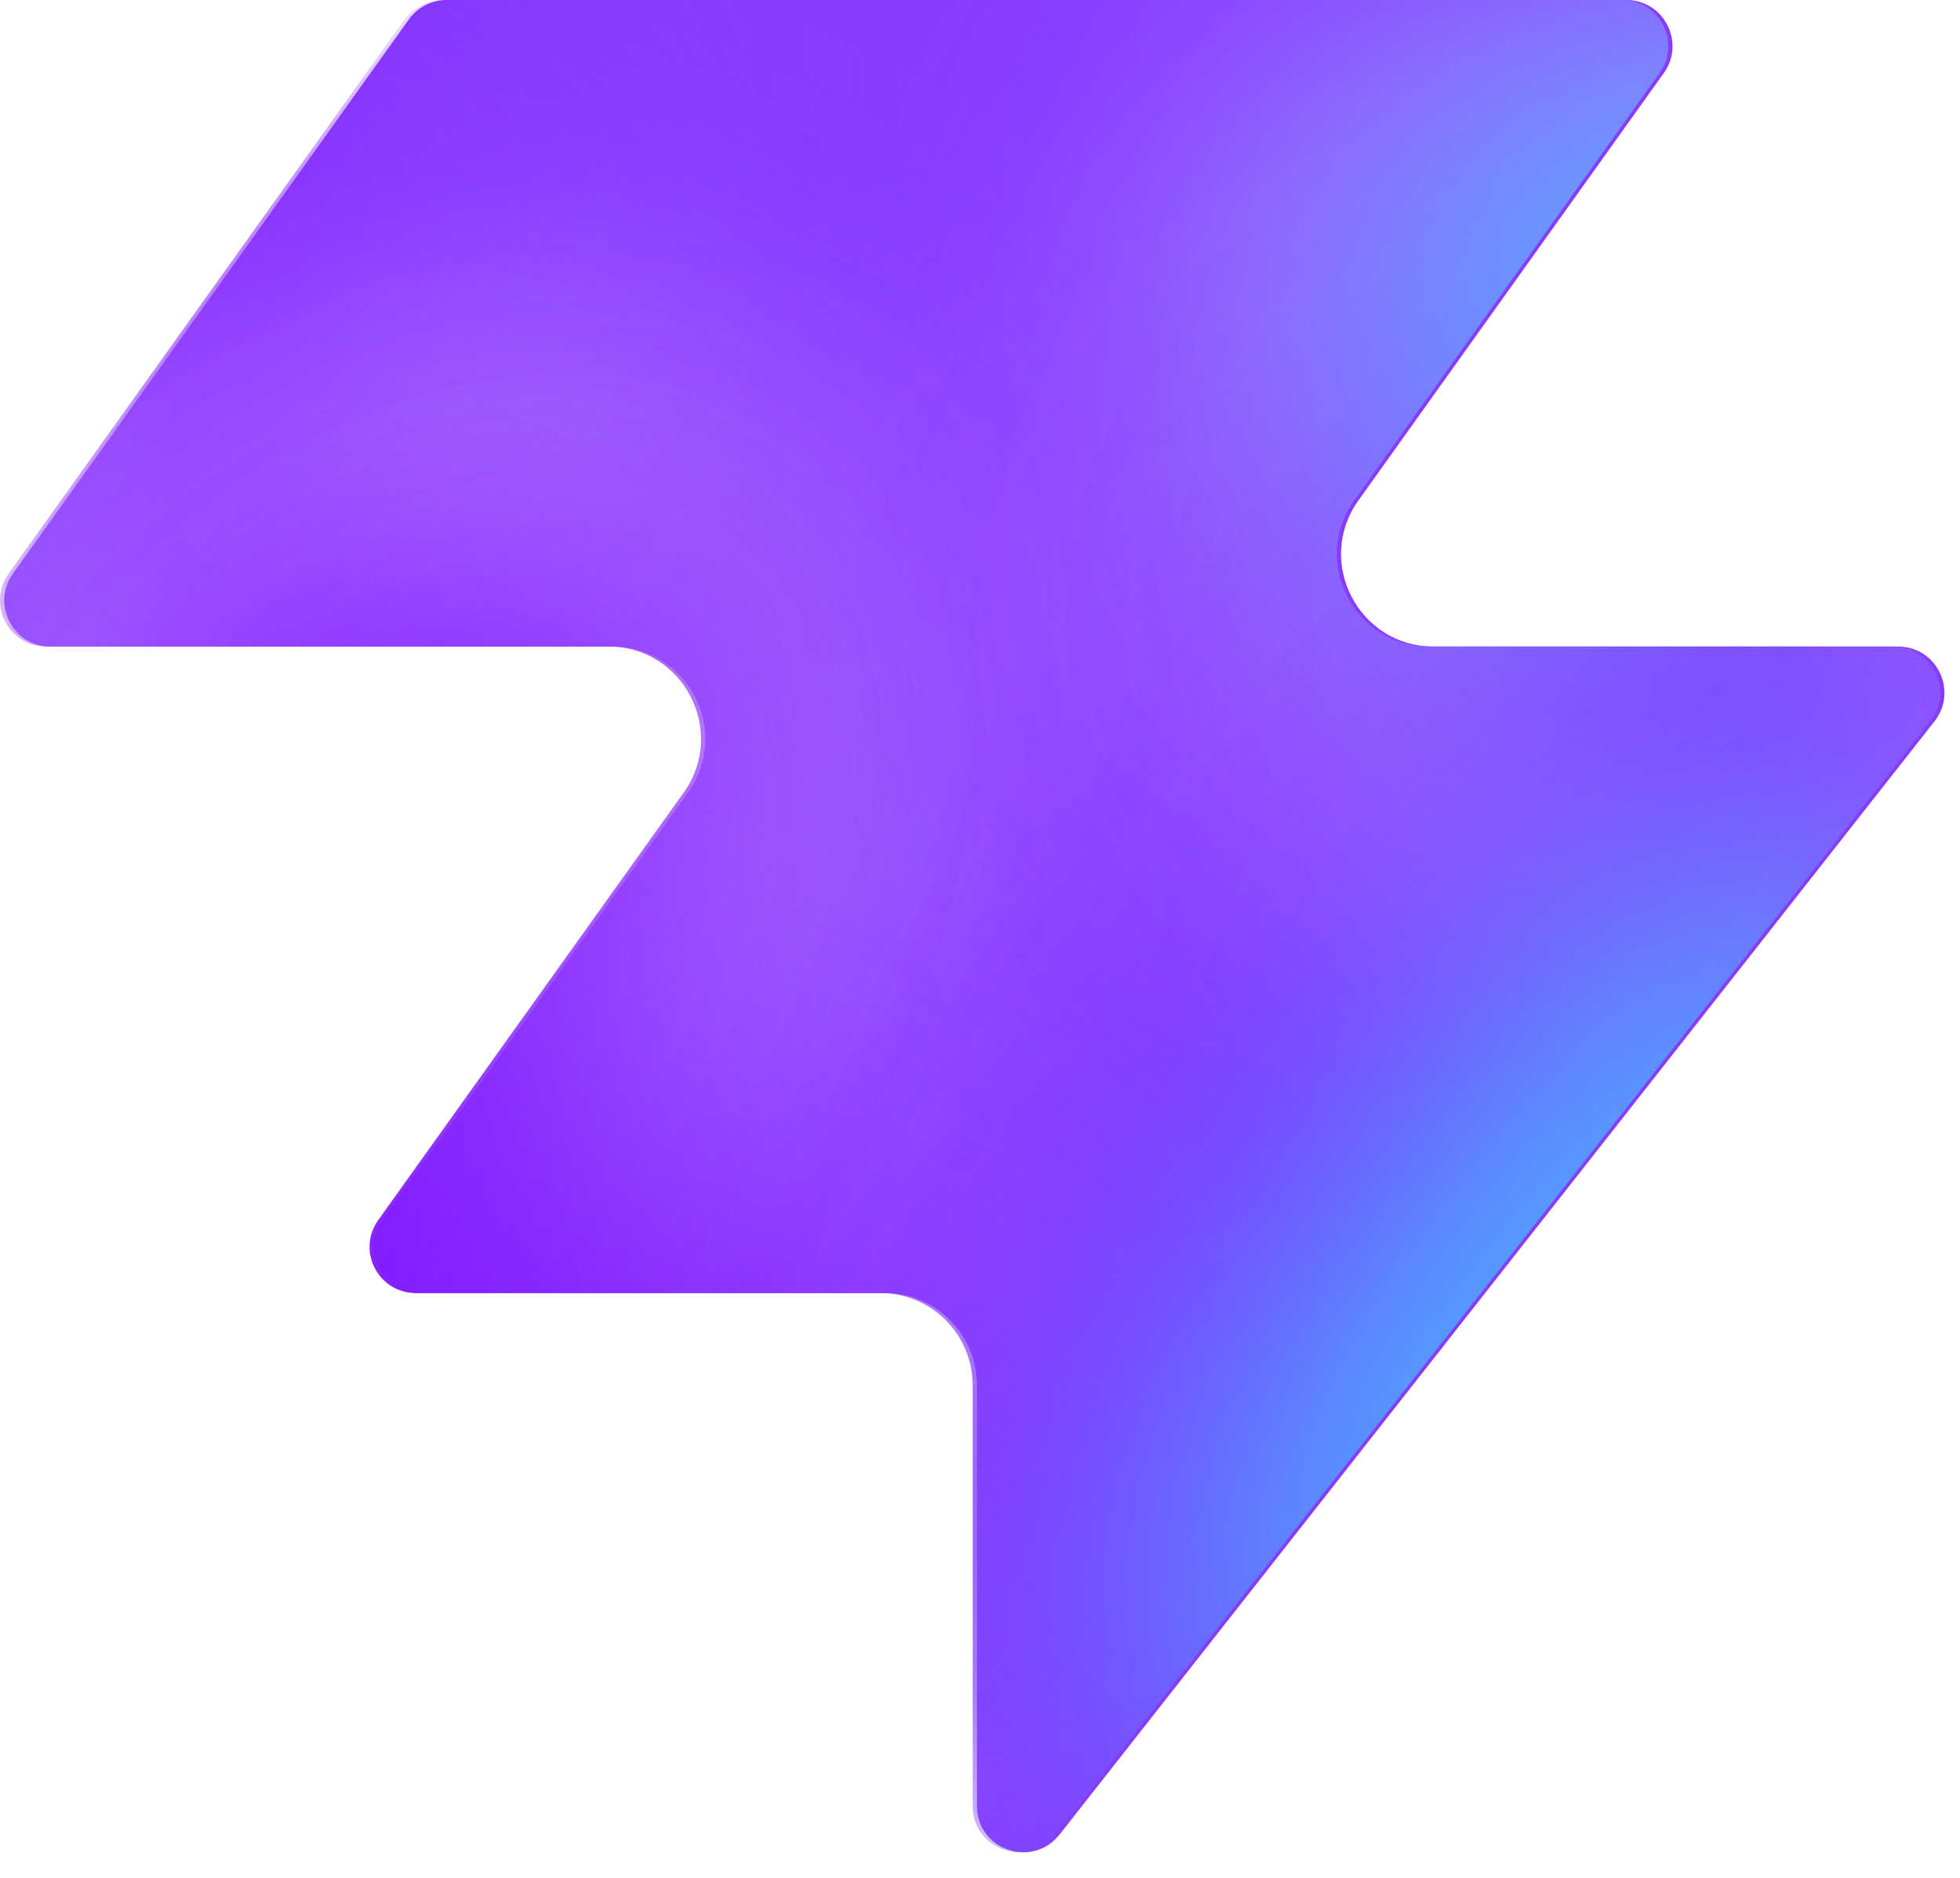
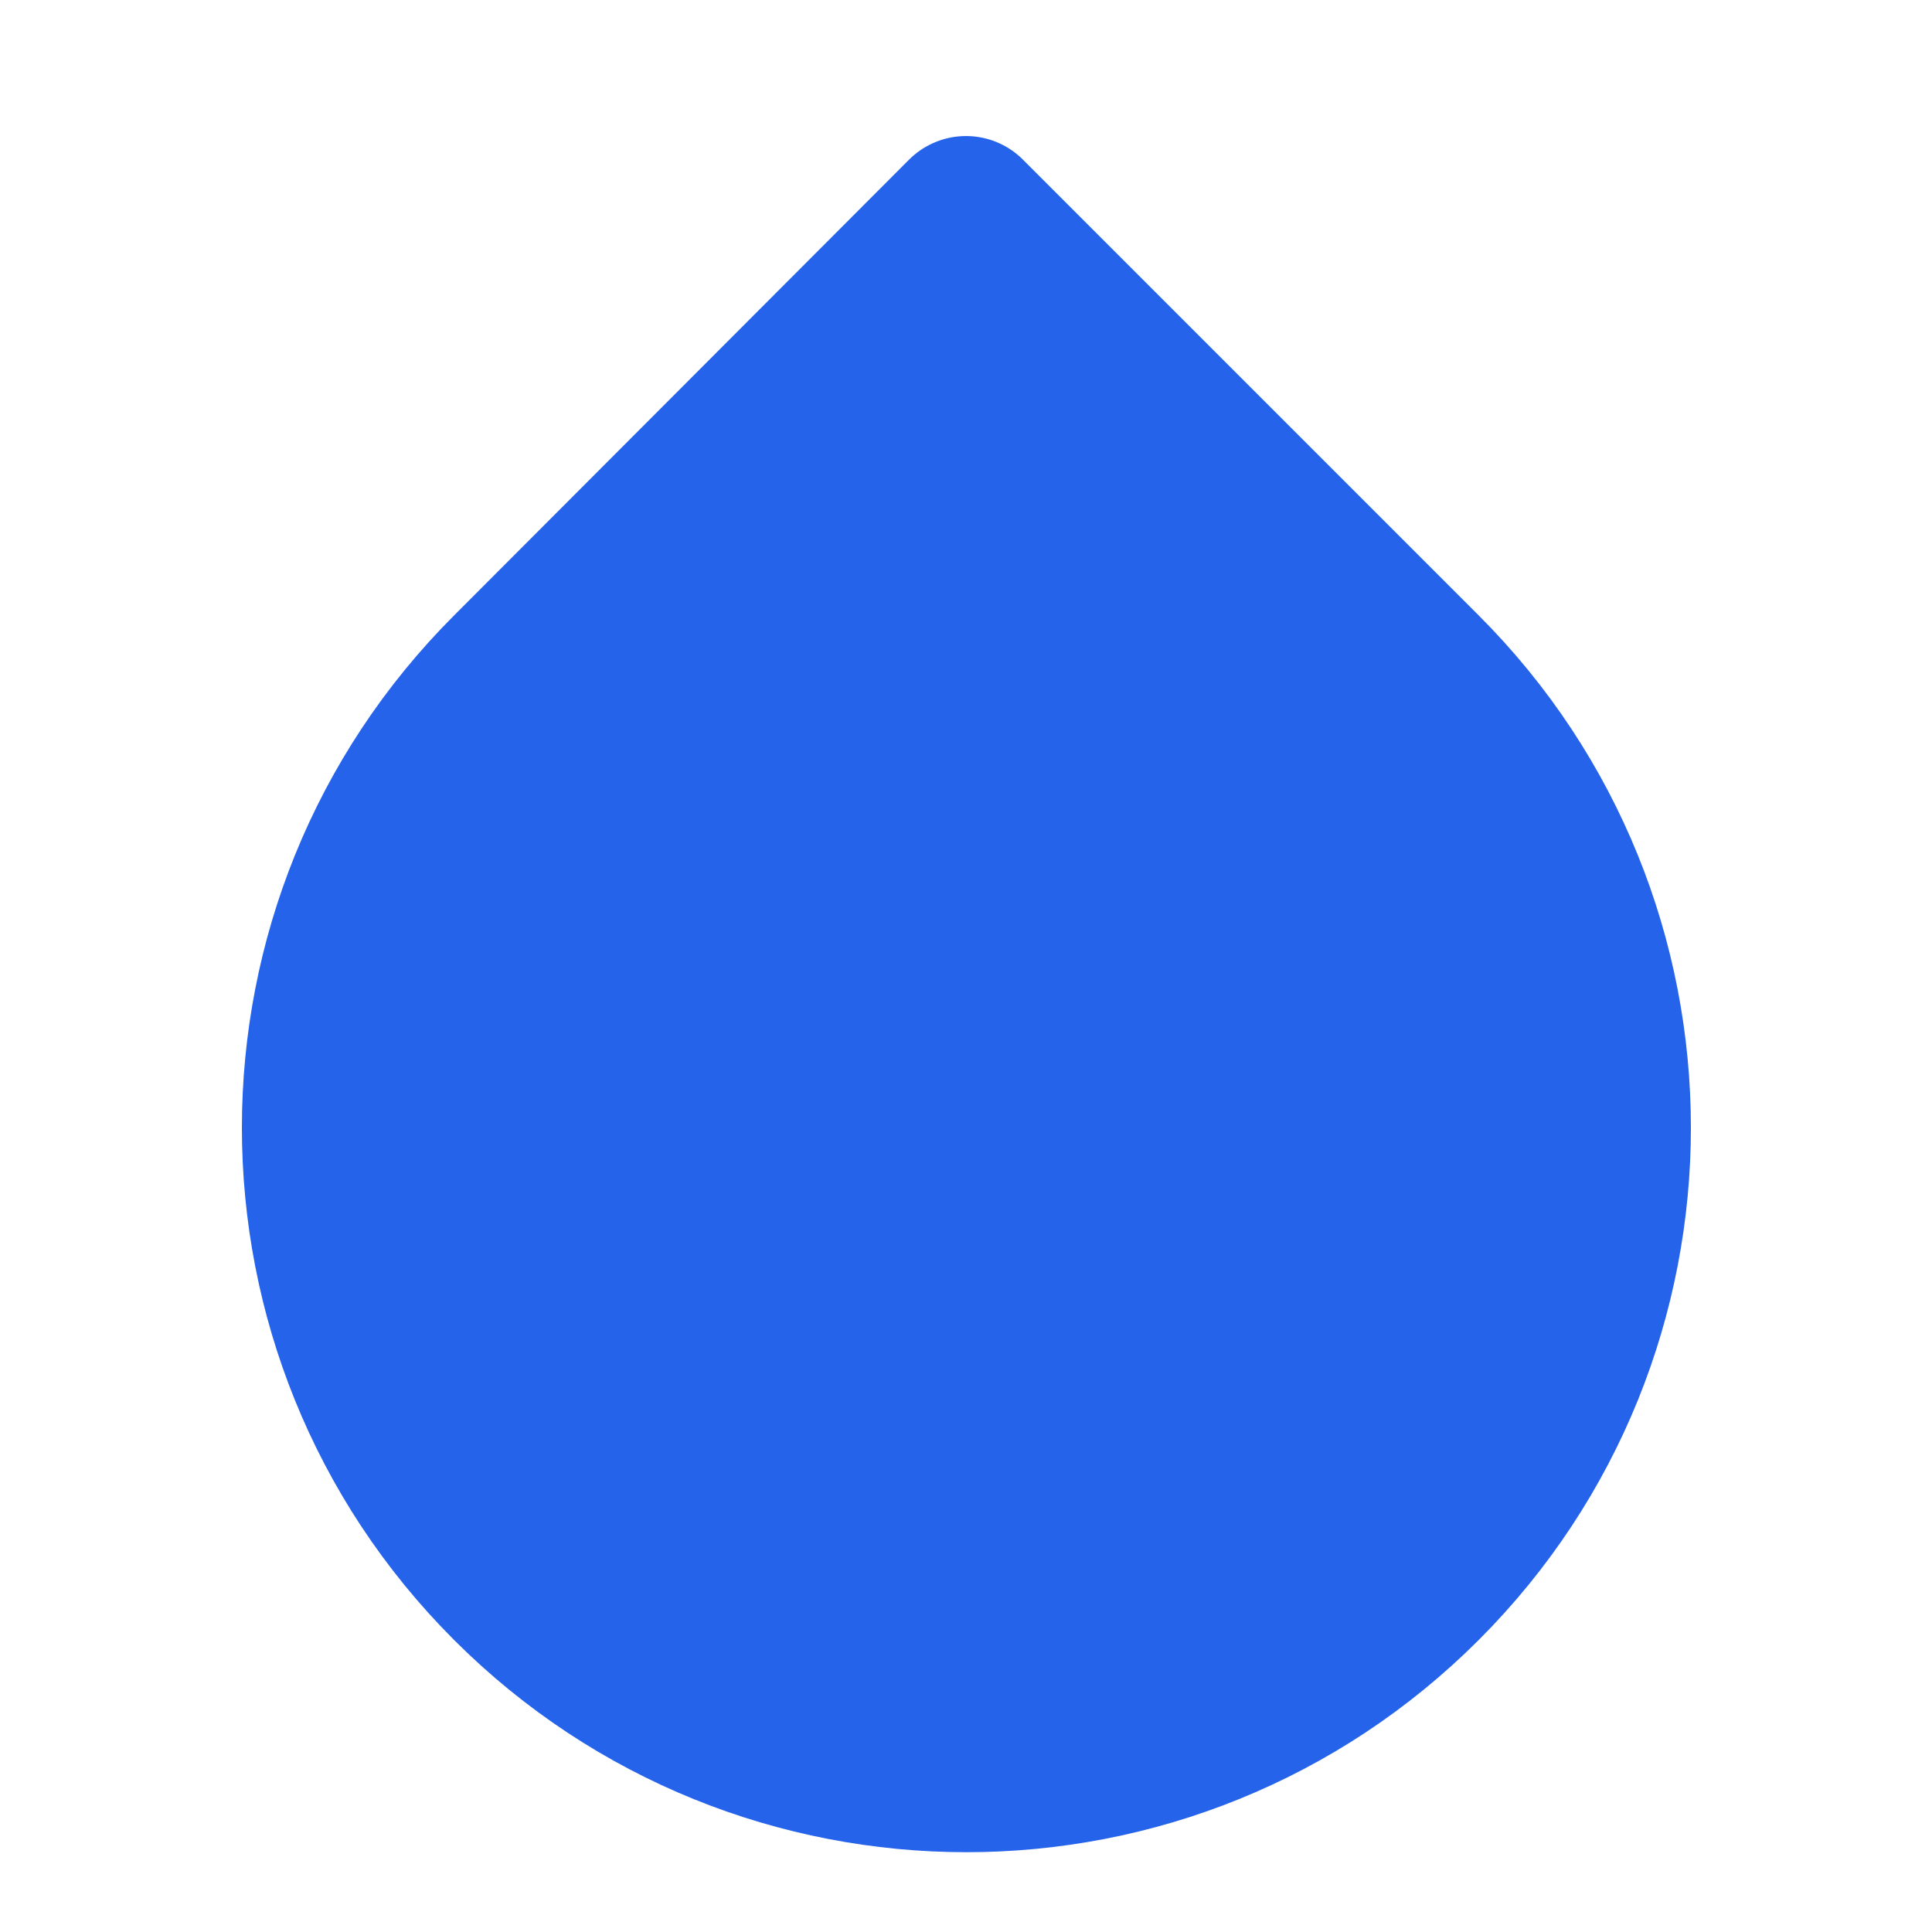
- <svg xmlns="http://www.w3.org/2000/svg" width="48" height="46" fill="none" viewBox="0 0 48 46">
-   <path fill="#863bff" d="M25.946 44.938c-.664.845-2.021.375-2.021-.698V33.937a2.26 2.26 0 0 0-2.262-2.262H10.287c-.92 0-1.456-1.04-.92-1.788l7.48-10.471c1.07-1.497 0-3.578-1.842-3.578H1.237c-.92 0-1.456-1.04-.92-1.788L10.013.474c.214-.297.556-.474.92-.474h28.894c.92 0 1.456 1.04.92 1.788l-7.48 10.471c-1.07 1.498 0 3.579 1.842 3.579h11.377c.943 0 1.473 1.088.89 1.83L25.947 44.94z" style="fill:#863bff;fill:color(display-p3 .525 .23 1);fill-opacity:1" />
-   <mask id="a" width="48" height="46" x="0" y="0" maskUnits="userSpaceOnUse" style="mask-type:alpha">
-     <path fill="#000" d="M25.842 44.938c-.664.844-2.021.375-2.021-.698V33.937a2.26 2.26 0 0 0-2.262-2.262H10.183c-.92 0-1.456-1.04-.92-1.788l7.48-10.471c1.07-1.498 0-3.579-1.842-3.579H1.133c-.92 0-1.456-1.04-.92-1.787L9.91.473c.214-.297.556-.474.92-.474h28.894c.92 0 1.456 1.04.92 1.788l-7.48 10.471c-1.07 1.498 0 3.578 1.842 3.578h11.377c.943 0 1.473 1.088.89 1.832L25.843 44.94z" style="fill:#000;fill-opacity:1" />
-   </mask>
-   <g mask="url(#a)">
-     <g filter="url(#b)">
-       <ellipse cx="5.508" cy="14.704" fill="#ede6ff" rx="5.508" ry="14.704" style="fill:#ede6ff;fill:color(display-p3 .927 .903 1);fill-opacity:1" transform="matrix(.00324 1 1 -.00324 -4.47 31.516)" />
-     </g>
-     <g filter="url(#c)">
-       <ellipse cx="10.399" cy="29.851" fill="#ede6ff" rx="10.399" ry="29.851" style="fill:#ede6ff;fill:color(display-p3 .927 .903 1);fill-opacity:1" transform="matrix(.00324 1 1 -.00324 -39.328 7.883)" />
-     </g>
-     <g filter="url(#d)">
-       <ellipse cx="5.508" cy="30.487" fill="#7e14ff" rx="5.508" ry="30.487" style="fill:#7e14ff;fill:color(display-p3 .492 .077 1);fill-opacity:1" transform="rotate(89.814 -25.913 -14.639)scale(1 -1)" />
-     </g>
-     <g filter="url(#e)">
-       <ellipse cx="5.508" cy="30.599" fill="#7e14ff" rx="5.508" ry="30.599" style="fill:#7e14ff;fill:color(display-p3 .492 .077 1);fill-opacity:1" transform="rotate(89.814 -32.644 -3.334)scale(1 -1)" />
-     </g>
-     <g filter="url(#f)">
-       <ellipse cx="5.508" cy="30.599" fill="#7e14ff" rx="5.508" ry="30.599" style="fill:#7e14ff;fill:color(display-p3 .492 .077 1);fill-opacity:1" transform="matrix(.00324 1 1 -.00324 -34.34 30.47)" />
-     </g>
-     <g filter="url(#g)">
-       <ellipse cx="14.072" cy="22.078" fill="#ede6ff" rx="14.072" ry="22.078" style="fill:#ede6ff;fill:color(display-p3 .927 .903 1);fill-opacity:1" transform="rotate(93.35 24.506 48.493)scale(-1 1)" />
-     </g>
-     <g filter="url(#h)">
-       <ellipse cx="3.47" cy="21.501" fill="#7e14ff" rx="3.47" ry="21.501" style="fill:#7e14ff;fill:color(display-p3 .492 .077 1);fill-opacity:1" transform="rotate(89.009 28.708 47.59)scale(-1 1)" />
-     </g>
-     <g filter="url(#i)">
-       <ellipse cx="3.47" cy="21.501" fill="#7e14ff" rx="3.47" ry="21.501" style="fill:#7e14ff;fill:color(display-p3 .492 .077 1);fill-opacity:1" transform="rotate(89.009 28.708 47.59)scale(-1 1)" />
-     </g>
-     <g filter="url(#j)">
-       <ellipse cx=".387" cy="8.972" fill="#7e14ff" rx="4.407" ry="29.108" style="fill:#7e14ff;fill:color(display-p3 .492 .077 1);fill-opacity:1" transform="rotate(39.51 .387 8.972)" />
-     </g>
-     <g filter="url(#k)">
-       <ellipse cx="47.523" cy="-6.092" fill="#7e14ff" rx="4.407" ry="29.108" style="fill:#7e14ff;fill:color(display-p3 .492 .077 1);fill-opacity:1" transform="rotate(37.892 47.523 -6.092)" />
-     </g>
-     <g filter="url(#l)">
-       <ellipse cx="41.412" cy="6.333" fill="#47bfff" rx="5.971" ry="9.665" style="fill:#47bfff;fill:color(display-p3 .28 .748 1);fill-opacity:1" transform="rotate(37.892 41.412 6.333)" />
-     </g>
-     <g filter="url(#m)">
-       <ellipse cx="-1.879" cy="38.332" fill="#7e14ff" rx="4.407" ry="29.108" style="fill:#7e14ff;fill:color(display-p3 .492 .077 1);fill-opacity:1" transform="rotate(37.892 -1.88 38.332)" />
-     </g>
-     <g filter="url(#n)">
-       <ellipse cx="-1.879" cy="38.332" fill="#7e14ff" rx="4.407" ry="29.108" style="fill:#7e14ff;fill:color(display-p3 .492 .077 1);fill-opacity:1" transform="rotate(37.892 -1.88 38.332)" />
-     </g>
-     <g filter="url(#o)">
-       <ellipse cx="35.651" cy="29.907" fill="#7e14ff" rx="4.407" ry="29.108" style="fill:#7e14ff;fill:color(display-p3 .492 .077 1);fill-opacity:1" transform="rotate(37.892 35.651 29.907)" />
-     </g>
-     <g filter="url(#p)">
-       <ellipse cx="38.418" cy="32.4" fill="#47bfff" rx="5.971" ry="15.297" style="fill:#47bfff;fill:color(display-p3 .28 .748 1);fill-opacity:1" transform="rotate(37.892 38.418 32.4)" />
-     </g>
-   </g>
-   <defs>
-     <filter id="b" width="60.045" height="41.654" x="-19.77" y="16.149" color-interpolation-filters="sRGB" filterUnits="userSpaceOnUse">
-       <feFlood flood-opacity="0" result="BackgroundImageFix" />
-       <feBlend in="SourceGraphic" in2="BackgroundImageFix" result="shape" />
-       <feGaussianBlur result="effect1_foregroundBlur_2002_17158" stdDeviation="7.659" />
-     </filter>
-     <filter id="c" width="90.34" height="51.437" x="-54.613" y="-7.533" color-interpolation-filters="sRGB" filterUnits="userSpaceOnUse">
-       <feFlood flood-opacity="0" result="BackgroundImageFix" />
-       <feBlend in="SourceGraphic" in2="BackgroundImageFix" result="shape" />
-       <feGaussianBlur result="effect1_foregroundBlur_2002_17158" stdDeviation="7.659" />
-     </filter>
-     <filter id="d" width="79.355" height="29.4" x="-49.64" y="2.03" color-interpolation-filters="sRGB" filterUnits="userSpaceOnUse">
-       <feFlood flood-opacity="0" result="BackgroundImageFix" />
-       <feBlend in="SourceGraphic" in2="BackgroundImageFix" result="shape" />
-       <feGaussianBlur result="effect1_foregroundBlur_2002_17158" stdDeviation="4.596" />
-     </filter>
-     <filter id="e" width="79.579" height="29.4" x="-45.045" y="20.029" color-interpolation-filters="sRGB" filterUnits="userSpaceOnUse">
-       <feFlood flood-opacity="0" result="BackgroundImageFix" />
-       <feBlend in="SourceGraphic" in2="BackgroundImageFix" result="shape" />
-       <feGaussianBlur result="effect1_foregroundBlur_2002_17158" stdDeviation="4.596" />
-     </filter>
-     <filter id="f" width="79.579" height="29.4" x="-43.513" y="21.178" color-interpolation-filters="sRGB" filterUnits="userSpaceOnUse">
-       <feFlood flood-opacity="0" result="BackgroundImageFix" />
-       <feBlend in="SourceGraphic" in2="BackgroundImageFix" result="shape" />
-       <feGaussianBlur result="effect1_foregroundBlur_2002_17158" stdDeviation="4.596" />
-     </filter>
-     <filter id="g" width="74.749" height="58.852" x="15.756" y="-17.901" color-interpolation-filters="sRGB" filterUnits="userSpaceOnUse">
-       <feFlood flood-opacity="0" result="BackgroundImageFix" />
-       <feBlend in="SourceGraphic" in2="BackgroundImageFix" result="shape" />
-       <feGaussianBlur result="effect1_foregroundBlur_2002_17158" stdDeviation="7.659" />
-     </filter>
-     <filter id="h" width="61.377" height="25.362" x="23.548" y="2.284" color-interpolation-filters="sRGB" filterUnits="userSpaceOnUse">
-       <feFlood flood-opacity="0" result="BackgroundImageFix" />
-       <feBlend in="SourceGraphic" in2="BackgroundImageFix" result="shape" />
-       <feGaussianBlur result="effect1_foregroundBlur_2002_17158" stdDeviation="4.596" />
-     </filter>
-     <filter id="i" width="61.377" height="25.362" x="23.548" y="2.284" color-interpolation-filters="sRGB" filterUnits="userSpaceOnUse">
-       <feFlood flood-opacity="0" result="BackgroundImageFix" />
-       <feBlend in="SourceGraphic" in2="BackgroundImageFix" result="shape" />
-       <feGaussianBlur result="effect1_foregroundBlur_2002_17158" stdDeviation="4.596" />
-     </filter>
-     <filter id="j" width="56.045" height="63.649" x="-27.636" y="-22.853" color-interpolation-filters="sRGB" filterUnits="userSpaceOnUse">
-       <feFlood flood-opacity="0" result="BackgroundImageFix" />
-       <feBlend in="SourceGraphic" in2="BackgroundImageFix" result="shape" />
-       <feGaussianBlur result="effect1_foregroundBlur_2002_17158" stdDeviation="4.596" />
-     </filter>
-     <filter id="k" width="54.814" height="64.646" x="20.116" y="-38.415" color-interpolation-filters="sRGB" filterUnits="userSpaceOnUse">
-       <feFlood flood-opacity="0" result="BackgroundImageFix" />
-       <feBlend in="SourceGraphic" in2="BackgroundImageFix" result="shape" />
-       <feGaussianBlur result="effect1_foregroundBlur_2002_17158" stdDeviation="4.596" />
-     </filter>
-     <filter id="l" width="33.541" height="35.313" x="24.641" y="-11.323" color-interpolation-filters="sRGB" filterUnits="userSpaceOnUse">
-       <feFlood flood-opacity="0" result="BackgroundImageFix" />
-       <feBlend in="SourceGraphic" in2="BackgroundImageFix" result="shape" />
-       <feGaussianBlur result="effect1_foregroundBlur_2002_17158" stdDeviation="4.596" />
-     </filter>
-     <filter id="m" width="54.814" height="64.646" x="-29.286" y="6.009" color-interpolation-filters="sRGB" filterUnits="userSpaceOnUse">
-       <feFlood flood-opacity="0" result="BackgroundImageFix" />
-       <feBlend in="SourceGraphic" in2="BackgroundImageFix" result="shape" />
-       <feGaussianBlur result="effect1_foregroundBlur_2002_17158" stdDeviation="4.596" />
-     </filter>
-     <filter id="n" width="54.814" height="64.646" x="-29.286" y="6.009" color-interpolation-filters="sRGB" filterUnits="userSpaceOnUse">
-       <feFlood flood-opacity="0" result="BackgroundImageFix" />
-       <feBlend in="SourceGraphic" in2="BackgroundImageFix" result="shape" />
-       <feGaussianBlur result="effect1_foregroundBlur_2002_17158" stdDeviation="4.596" />
-     </filter>
-     <filter id="o" width="54.814" height="64.646" x="8.244" y="-2.416" color-interpolation-filters="sRGB" filterUnits="userSpaceOnUse">
-       <feFlood flood-opacity="0" result="BackgroundImageFix" />
-       <feBlend in="SourceGraphic" in2="BackgroundImageFix" result="shape" />
-       <feGaussianBlur result="effect1_foregroundBlur_2002_17158" stdDeviation="4.596" />
-     </filter>
-     <filter id="p" width="39.409" height="43.623" x="18.713" y="10.588" color-interpolation-filters="sRGB" filterUnits="userSpaceOnUse">
-       <feFlood flood-opacity="0" result="BackgroundImageFix" />
-       <feBlend in="SourceGraphic" in2="BackgroundImageFix" result="shape" />
-       <feGaussianBlur result="effect1_foregroundBlur_2002_17158" stdDeviation="4.596" />
-     </filter>
-   </defs>
+ <svg xmlns="http://www.w3.org/2000/svg" viewBox="0 0 24 24" width="32" height="32" fill="#2563eb" stroke="#2563eb" stroke-width="2" stroke-linecap="round" stroke-linejoin="round">
+   <path d="M12 2.69l5.66 5.66a8 8 0 1 1-11.31 0z" />
</svg>
